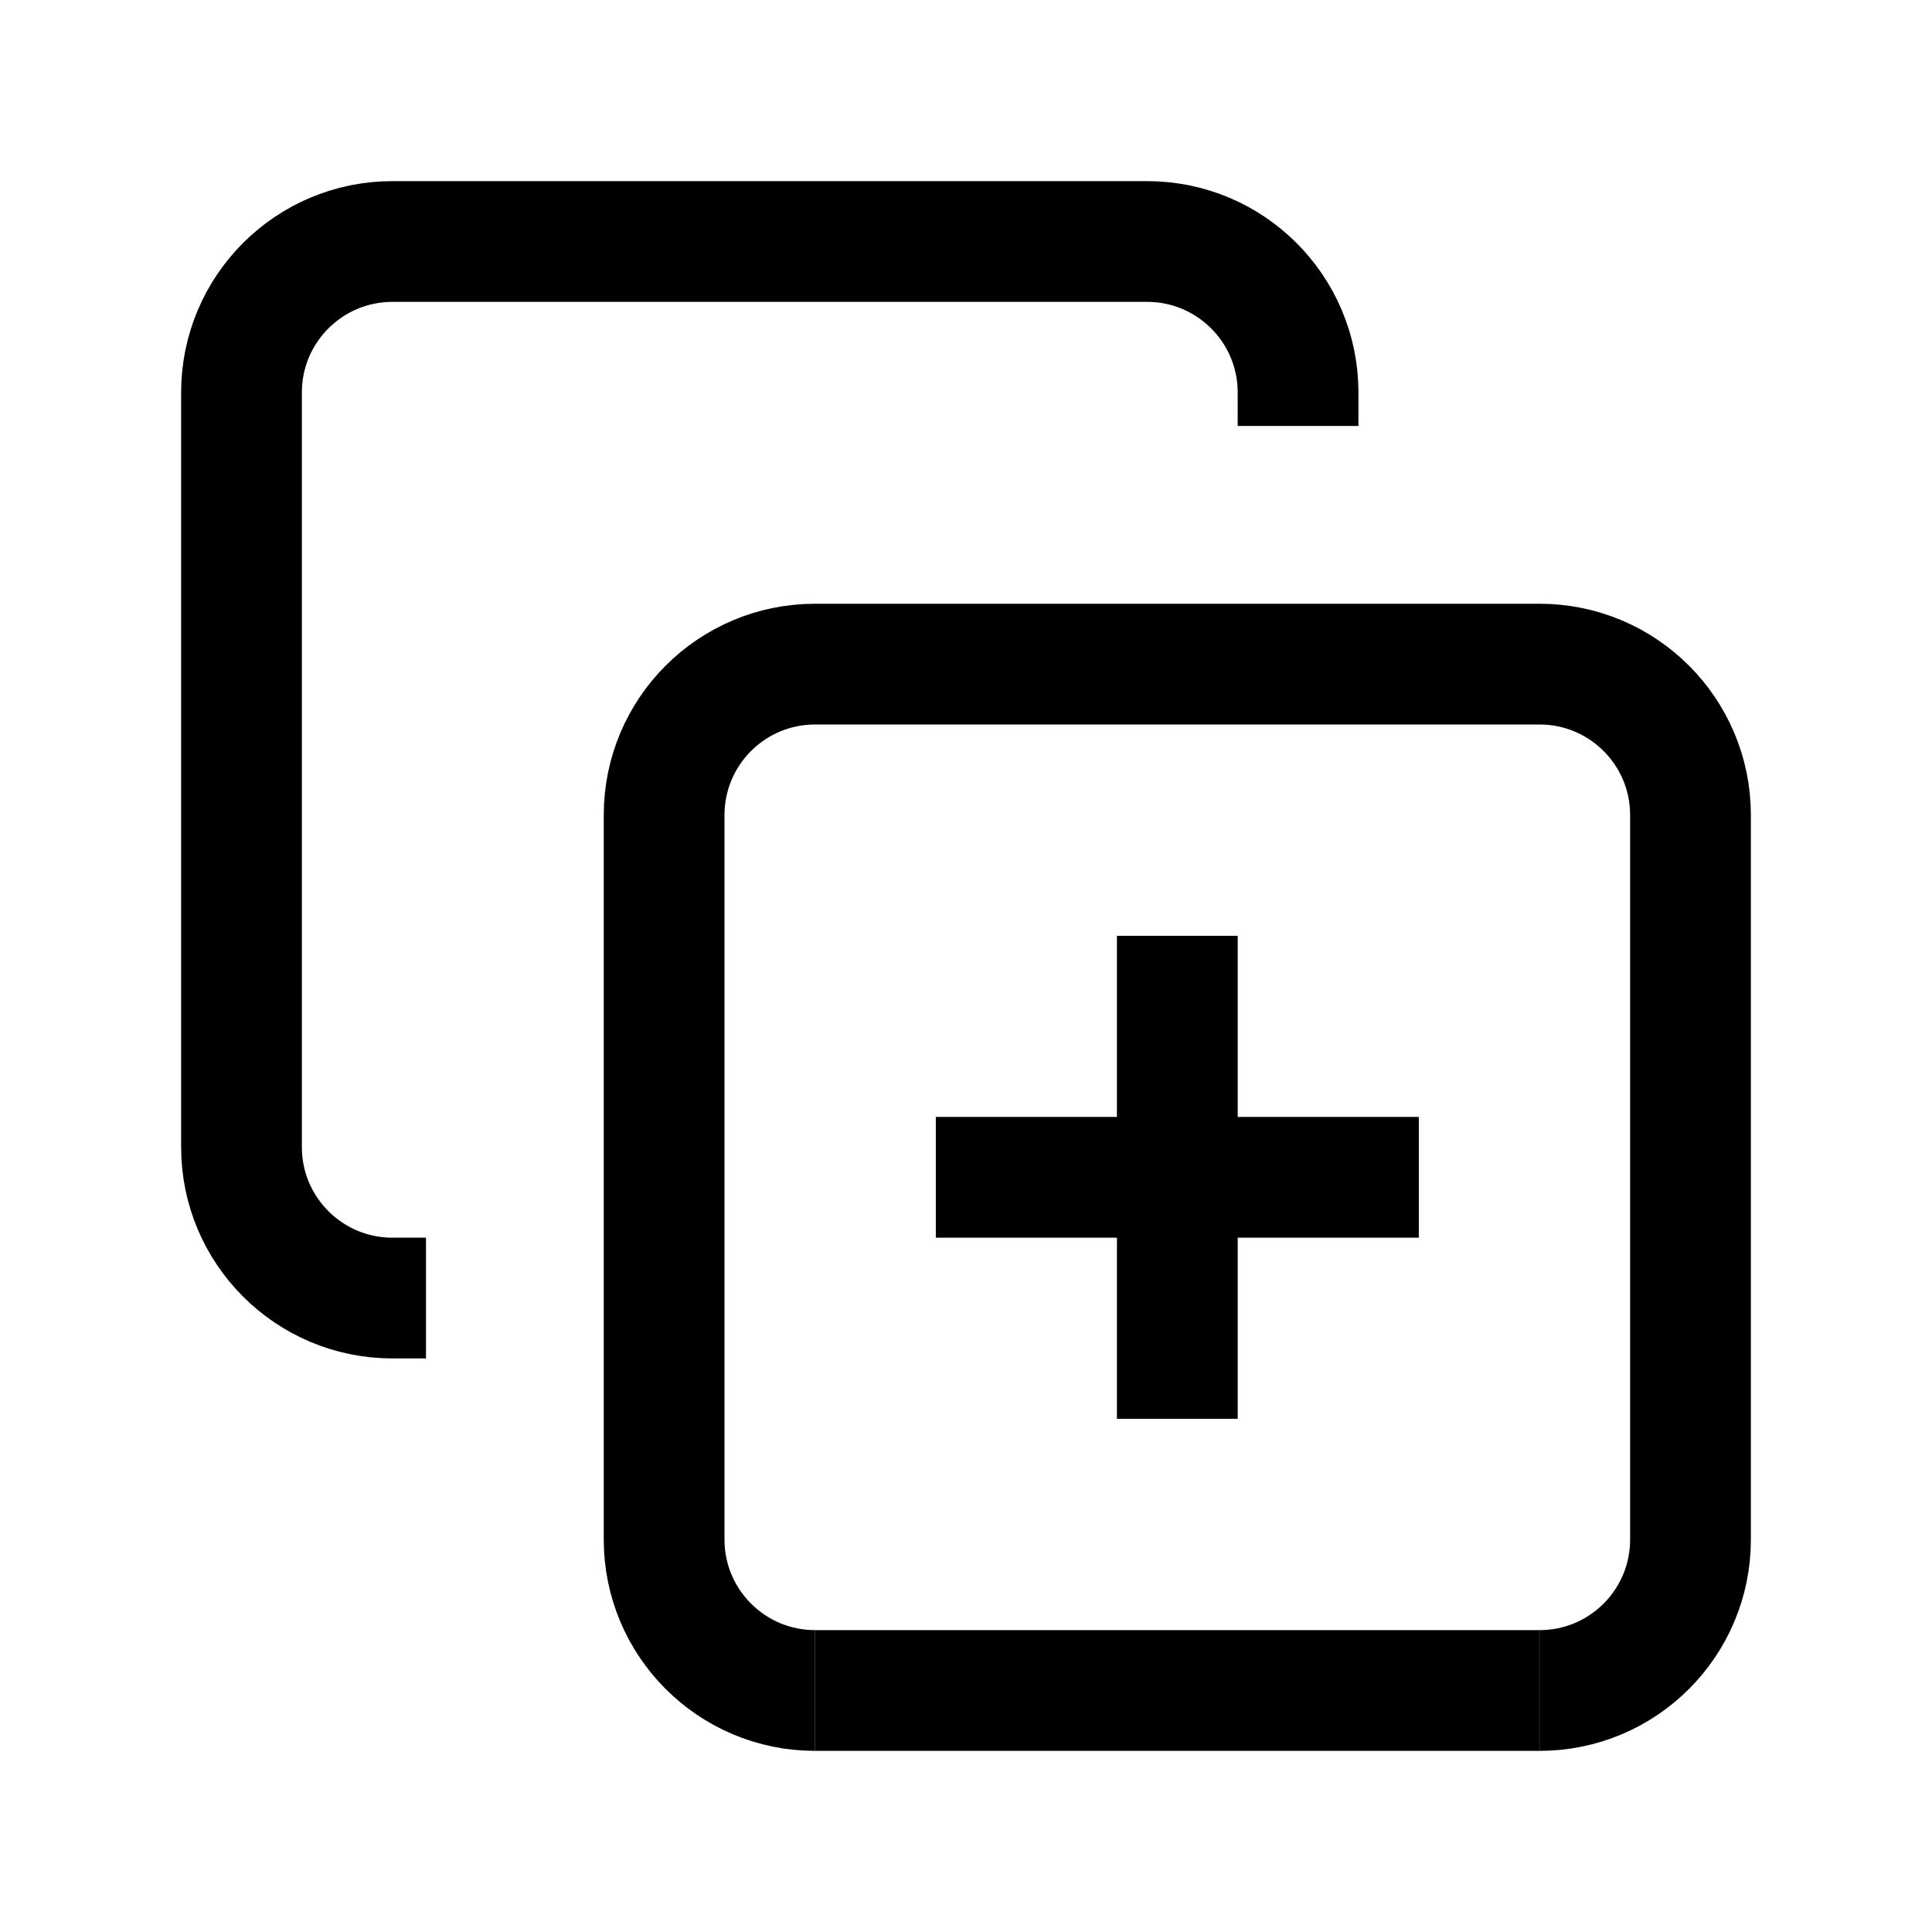
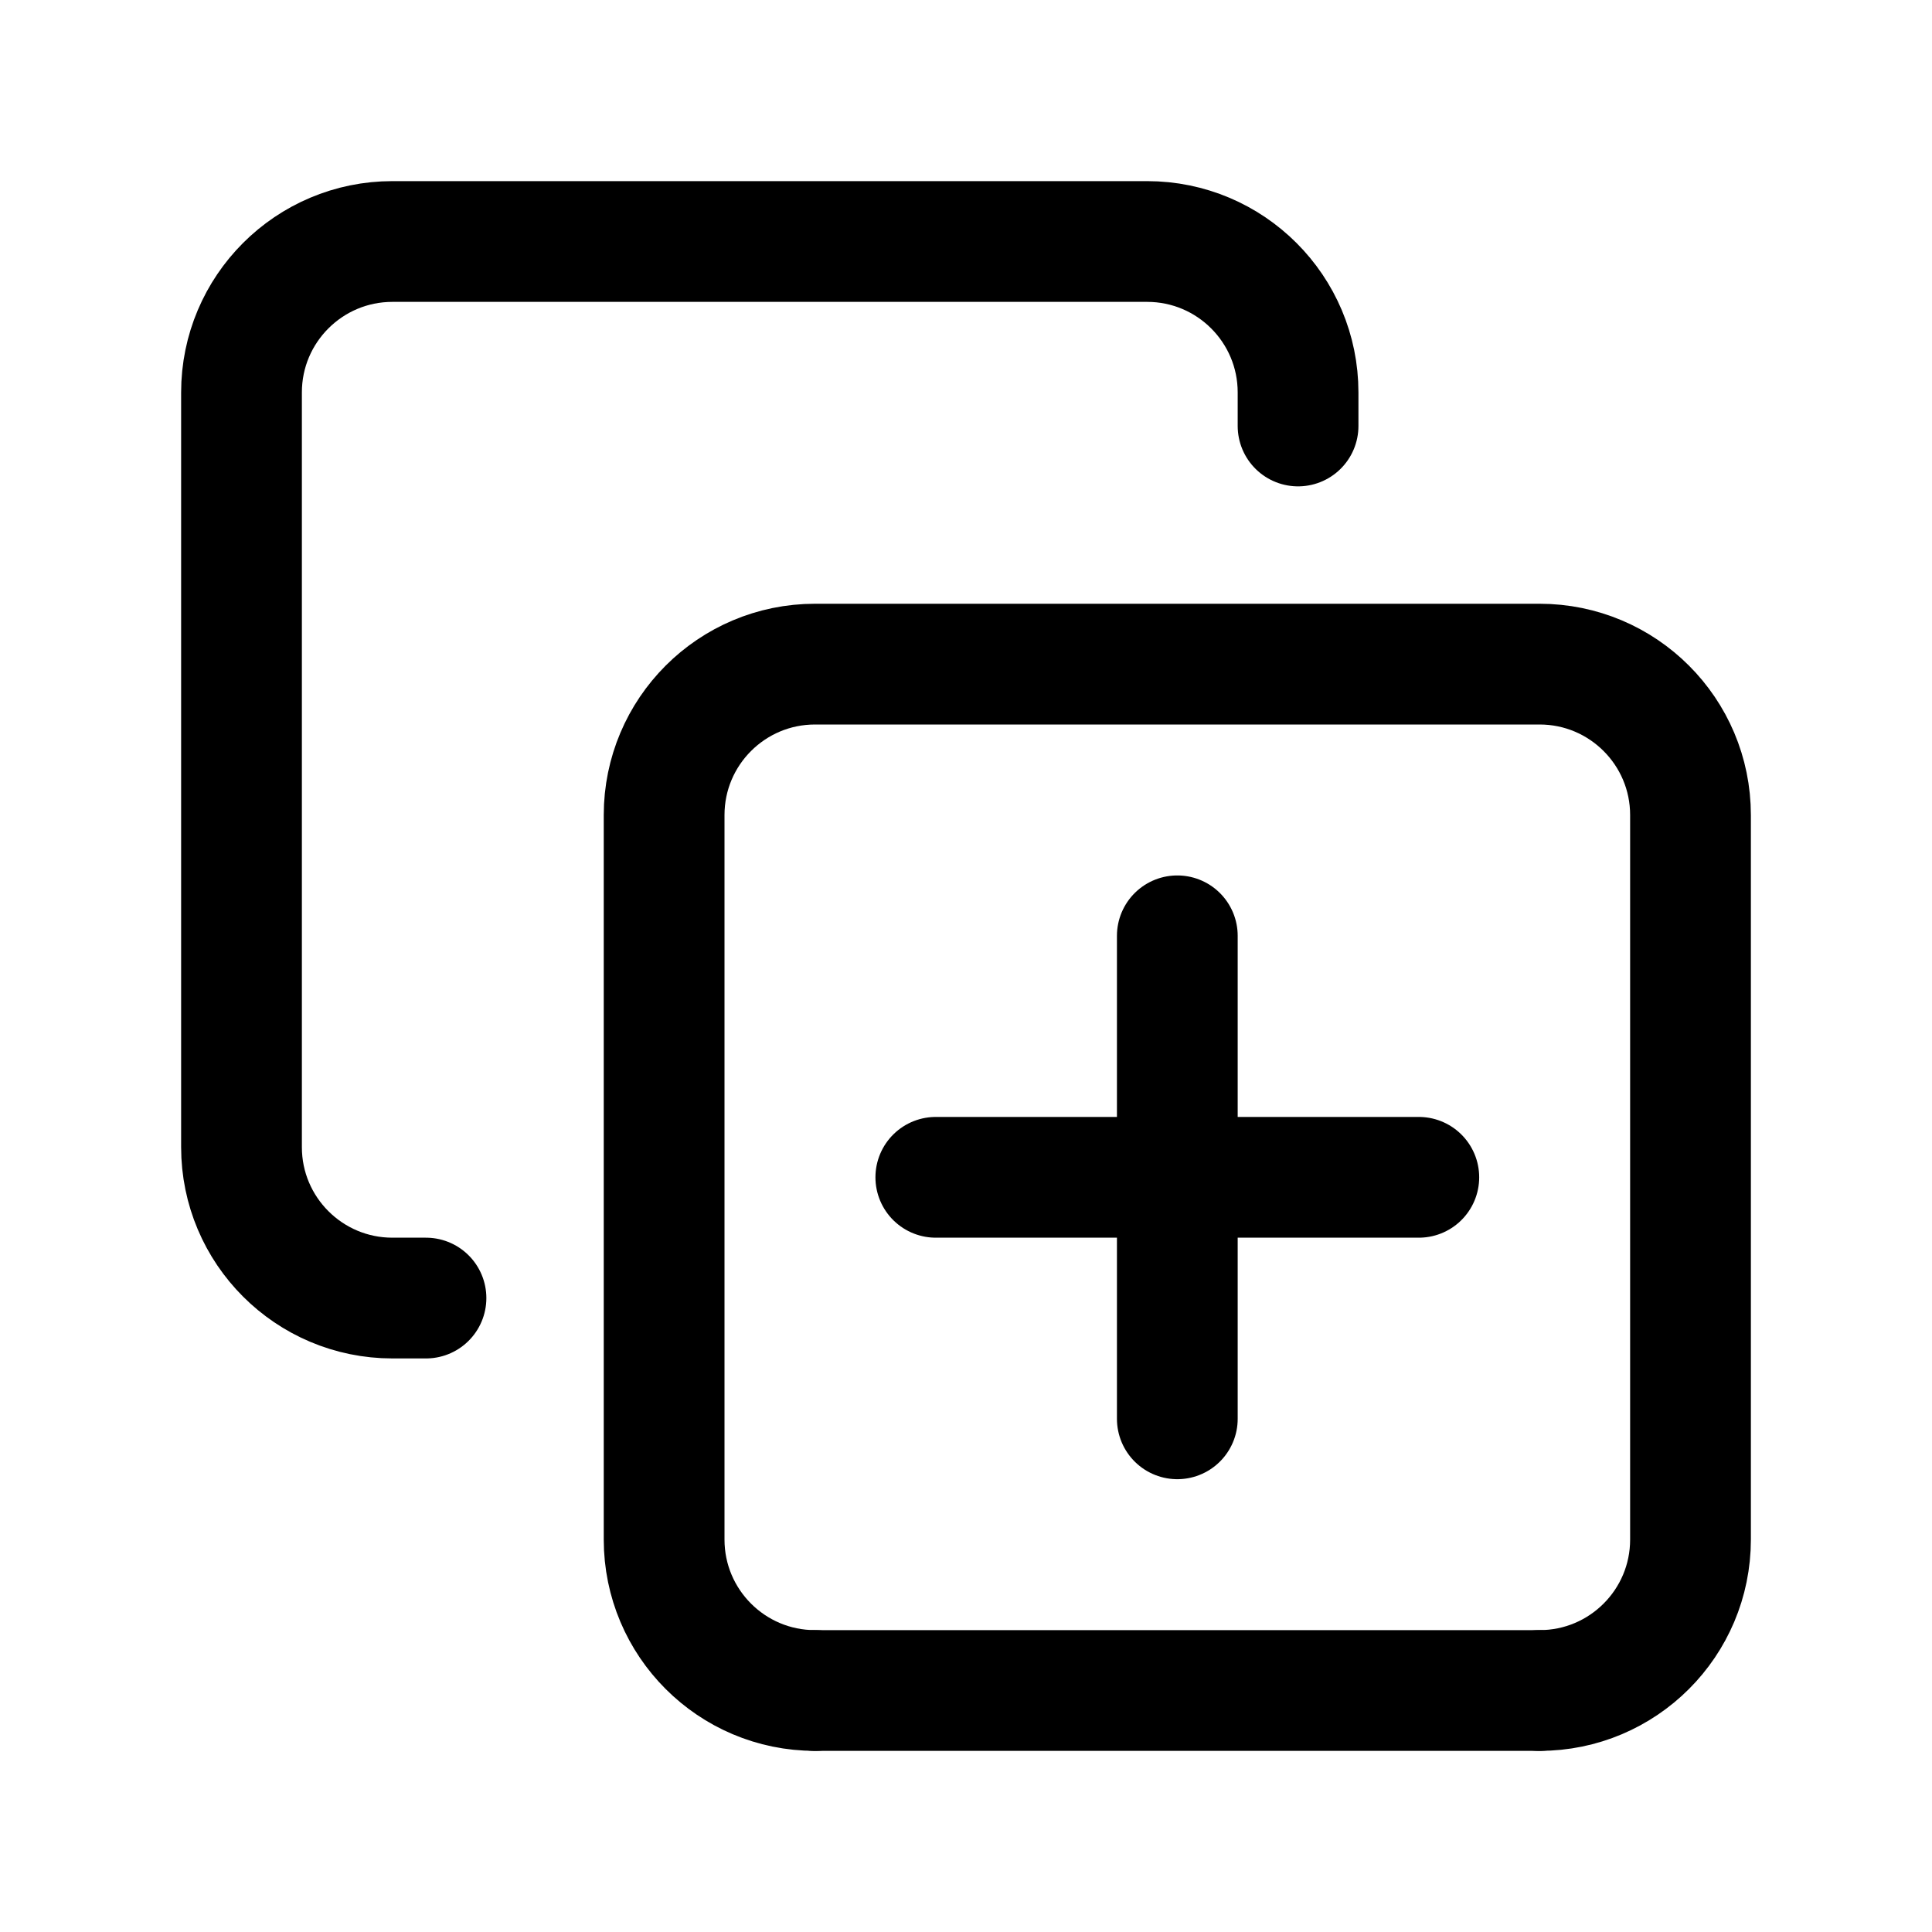
<svg xmlns="http://www.w3.org/2000/svg" width="512" height="512" viewBox="0 0 512 512">
-   <path d="M216,448a40,40,0,0,1-40-40V216a40,40,0,0,1,40-40H408a40,40,0,0,1,40,40V408a40,40,0,0,1-40,40" fill="none" stroke="#000" stroke-linecap="butt" stroke-linejoin="miter" stroke-width="32" />
-   <line x1="248" y1="312" x2="376" y2="312" fill="none" stroke="#000" stroke-linecap="butt" stroke-linejoin="miter" stroke-width="32" />
-   <line x1="312" y1="248" x2="312" y2="376" fill="none" stroke="#000" stroke-linecap="butt" stroke-linejoin="miter" stroke-width="32" />
-   <path d="M112.89,344H104a40,40,0,0,1-40-40V104a40,40,0,0,1,40-40H304a40,40,0,0,1,40,40v8.89" fill="none" stroke="#000" stroke-linecap="butt" stroke-linejoin="miter" stroke-width="32" />
-   <line x1="408" y1="448" x2="216" y2="448" fill="none" stroke="#000" stroke-linecap="butt" stroke-linejoin="miter" stroke-width="32" />
+   <path d="M216,448a40,40,0,0,1-40-40V216a40,40,0,0,1,40-40H408a40,40,0,0,1,40,40V408a40,40,0,0,1-40,40" fill="none" stroke="#000" stroke-linecap="round" stroke-linejoin="round" stroke-width="32" />
+   <line x1="248" y1="312" x2="376" y2="312" fill="none" stroke="#000" stroke-linecap="round" stroke-linejoin="round" stroke-width="32" />
+   <line x1="312" y1="248" x2="312" y2="376" fill="none" stroke="#000" stroke-linecap="round" stroke-linejoin="round" stroke-width="32" />
+   <path d="M112.89,344H104a40,40,0,0,1-40-40V104a40,40,0,0,1,40-40H304a40,40,0,0,1,40,40v8.89" fill="none" stroke="#000" stroke-linecap="round" stroke-linejoin="round" stroke-width="32" />
+   <line x1="408" y1="448" x2="216" y2="448" fill="none" stroke="#000" stroke-linecap="round" stroke-linejoin="round" stroke-width="32" />
</svg>
